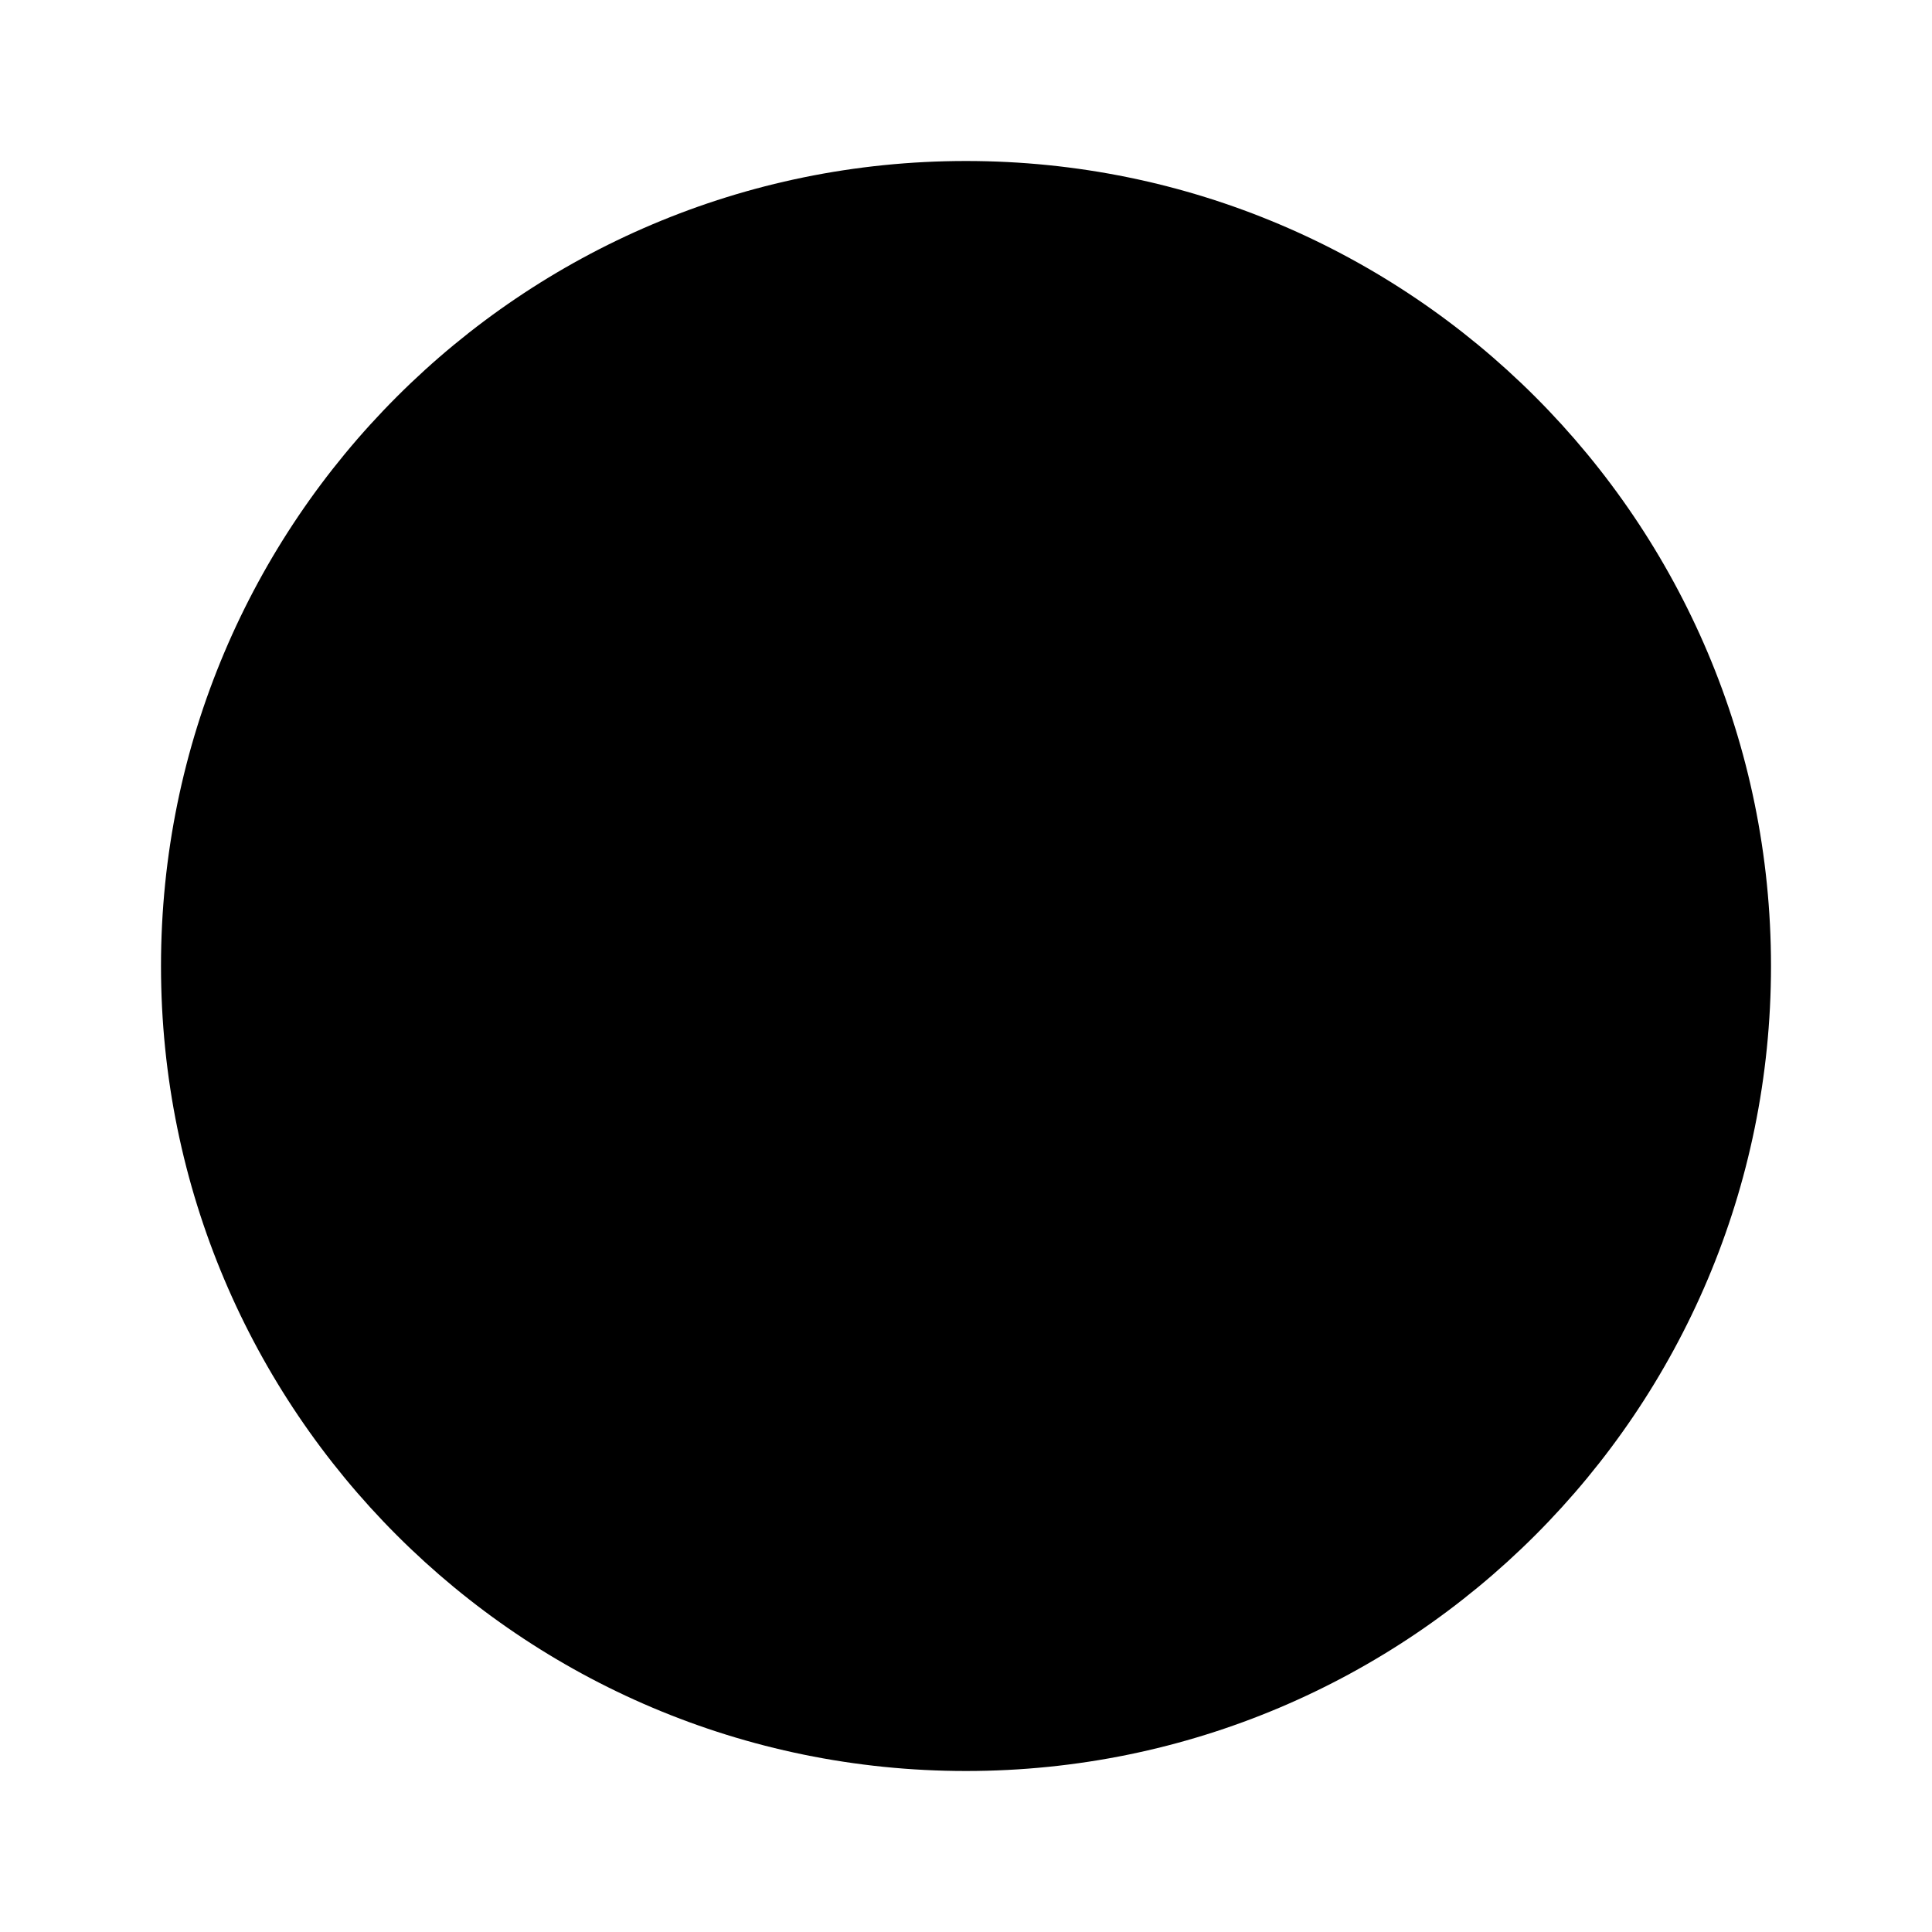
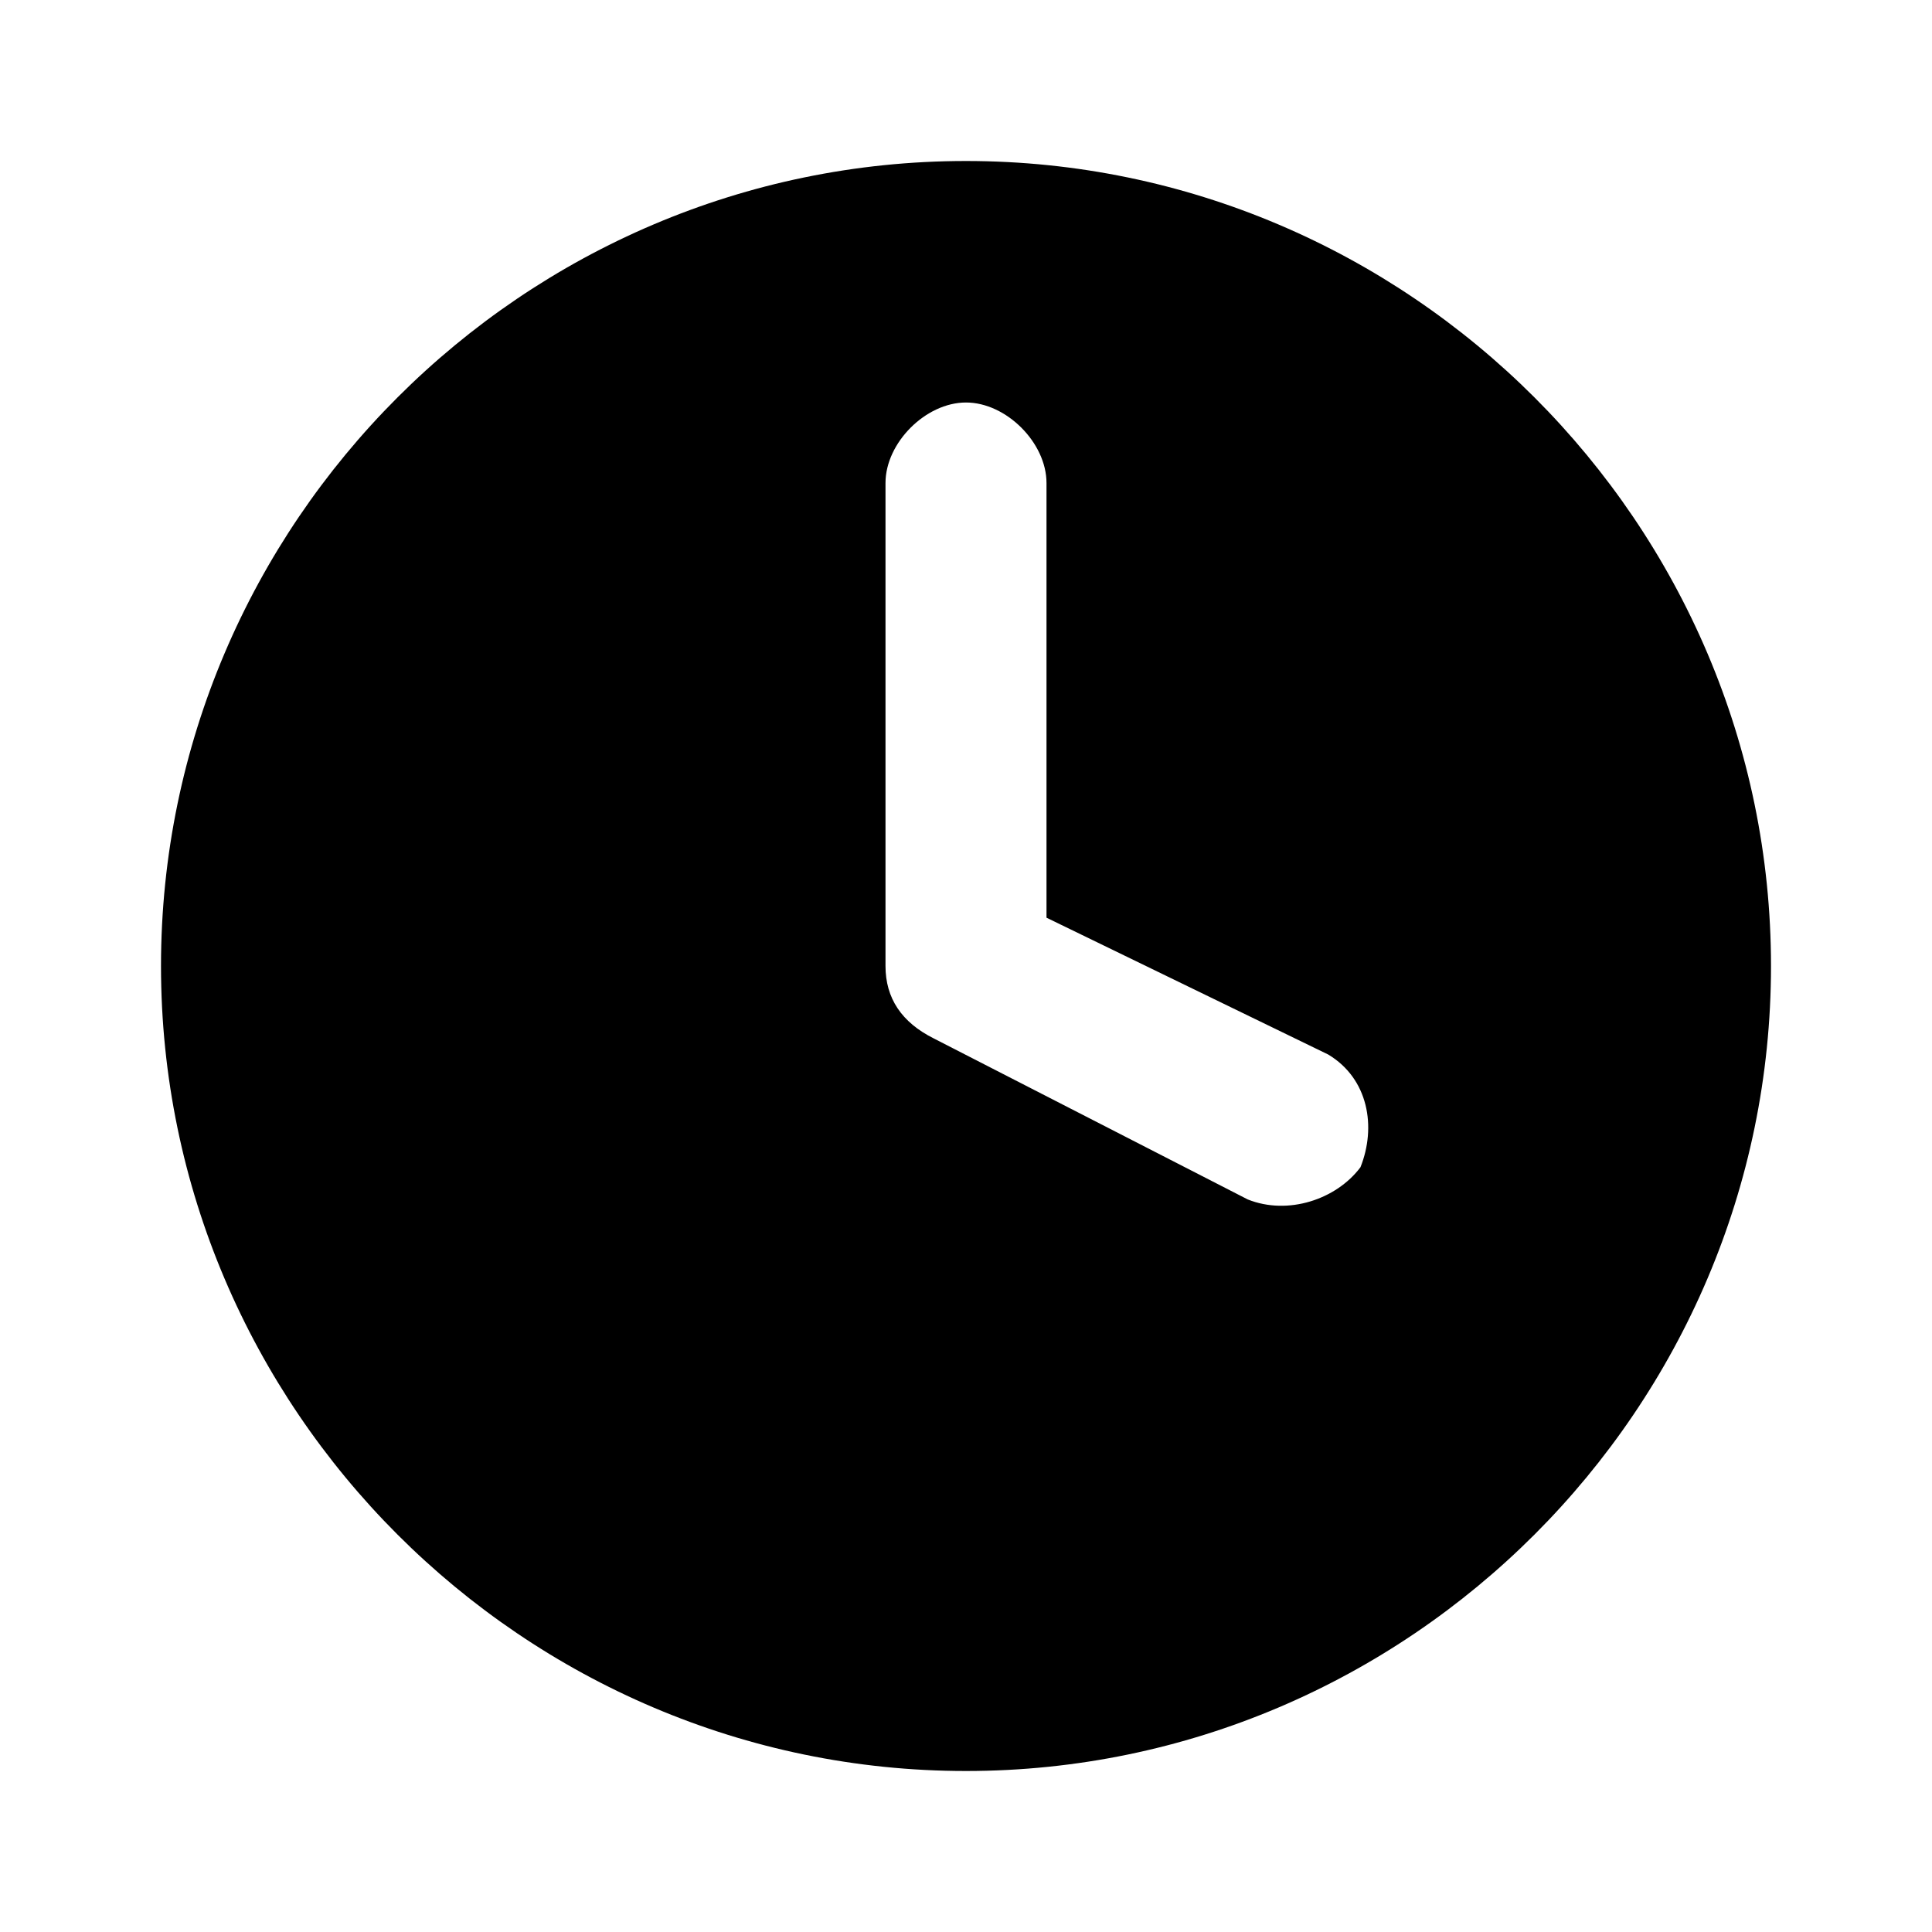
<svg xmlns="http://www.w3.org/2000/svg" viewBox="0 0 24 24">
-   <circle cx="12" cy="12" r="10" fill="currentColor" />
-   <polyline points="12 6 12 12 16 14" fill="none" stroke="black" stroke-width="2" stroke-linecap="round" stroke-linejoin="round" />
+   <path fill="currentColor" d="M 12 5 C 12.5 5 13 5.5 13 6 L 13 11.4 L 16.5 13.1 C 17 13.4 17.1 14 16.9 14.5 C 16.6 14.9 16 15.1 15.5 14.9 L 11.6 12.9 C 11.2 12.7 11 12.4 11 12 L 11 6 C 11 5.5 11.5 5 12 5 L 12 5 Z M 12 2 C 6.5 2 2 6.5 2 12 C 2 17.5 6.5 22 12 22 C 17.5 22 22 17.5 22 12 C 22 6.5 17.5 2 12 2 Z" />
</svg>
